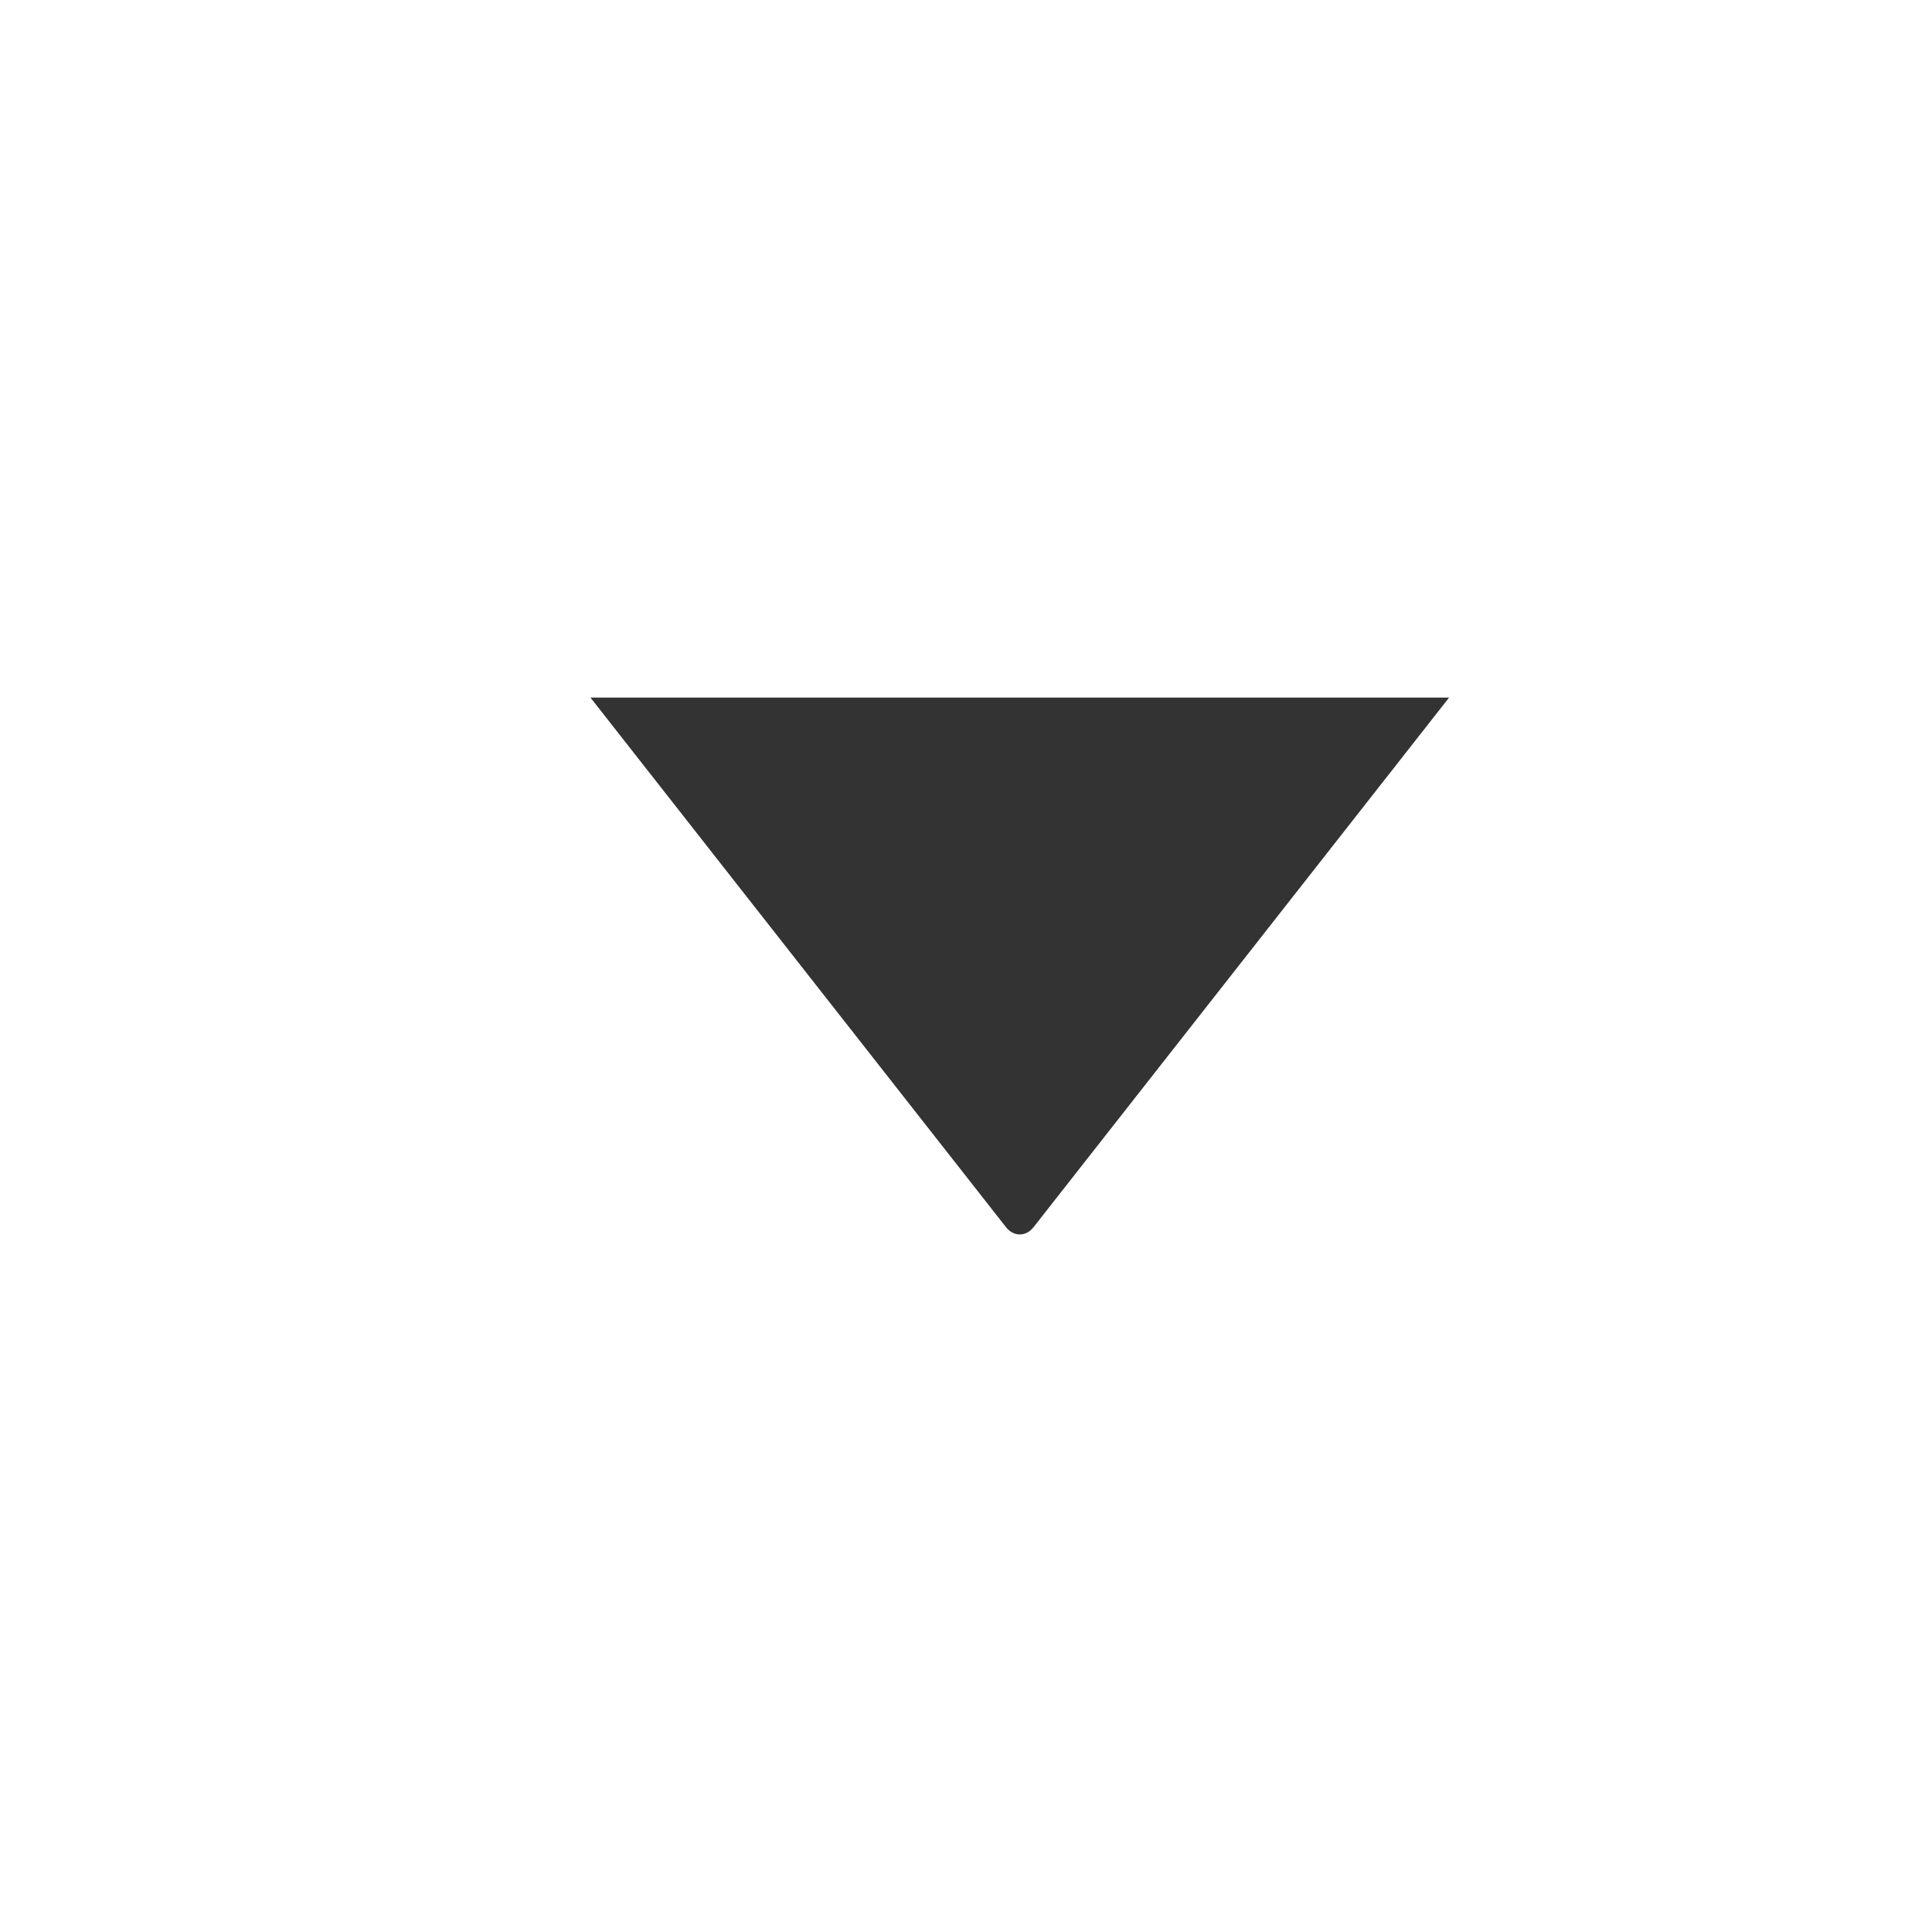
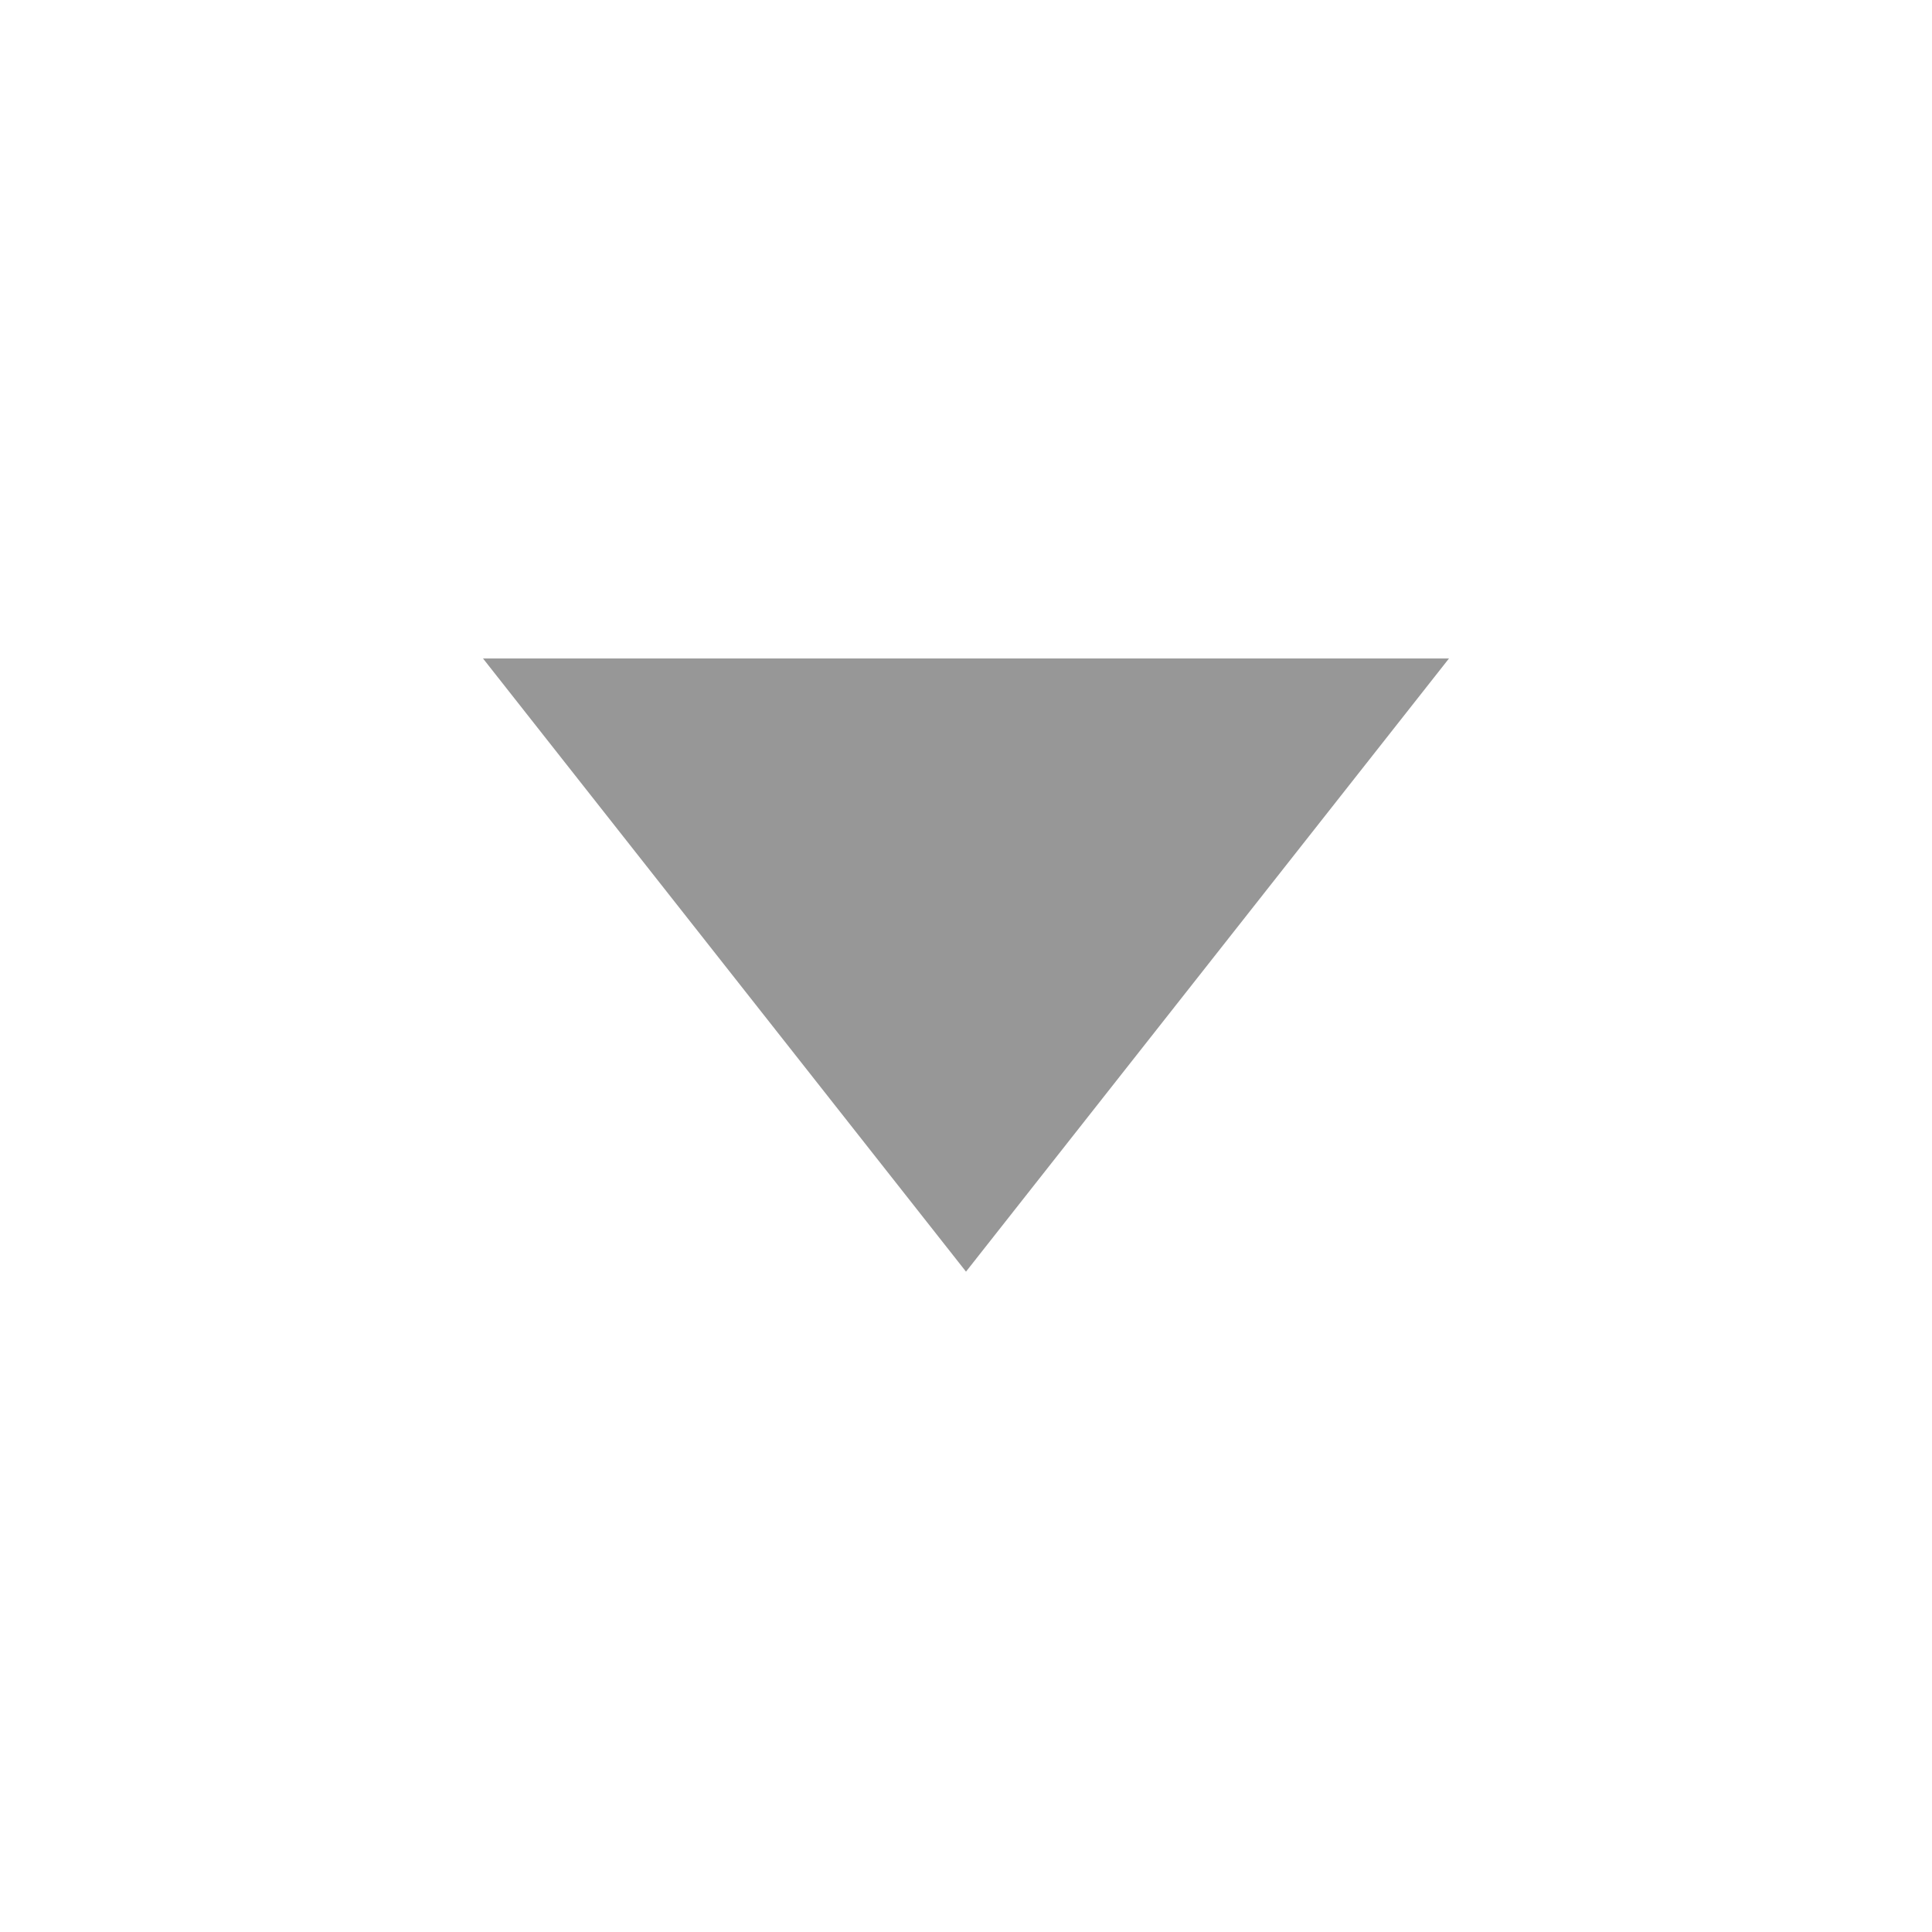
- <svg xmlns="http://www.w3.org/2000/svg" width="18px" height="18px" viewBox="0 0 18 18" version="1.1">
-   <g id="树/展开箭头" stroke="none" stroke-width="1" fill="none" fill-rule="evenodd">
-     <path d="M5.501,6.499 L9.374,11.435 C9.444,11.523 9.558,11.523 9.628,11.435 L13.501,6.499" id="Fill-1-Copy" fill="#333333" transform="translate(9.500955, 9) rotate(-360) translate(-9.500955, -9) " />
+ <svg xmlns="http://www.w3.org/2000/svg" width="1024px" height="1024px" viewBox="0 0 1024 1024" version="1.1">
+   <g id="树/收起箭头" stroke="none" stroke-width="1" fill="none" fill-rule="evenodd">
+     <polygon id="路径-3" fill="#979797" transform="translate(512, 511.5) rotate(-270) translate(-512, -511.5) " points="349.5 255.5 349.5 767.5 674.5 511.5" />
  </g>
</svg>
